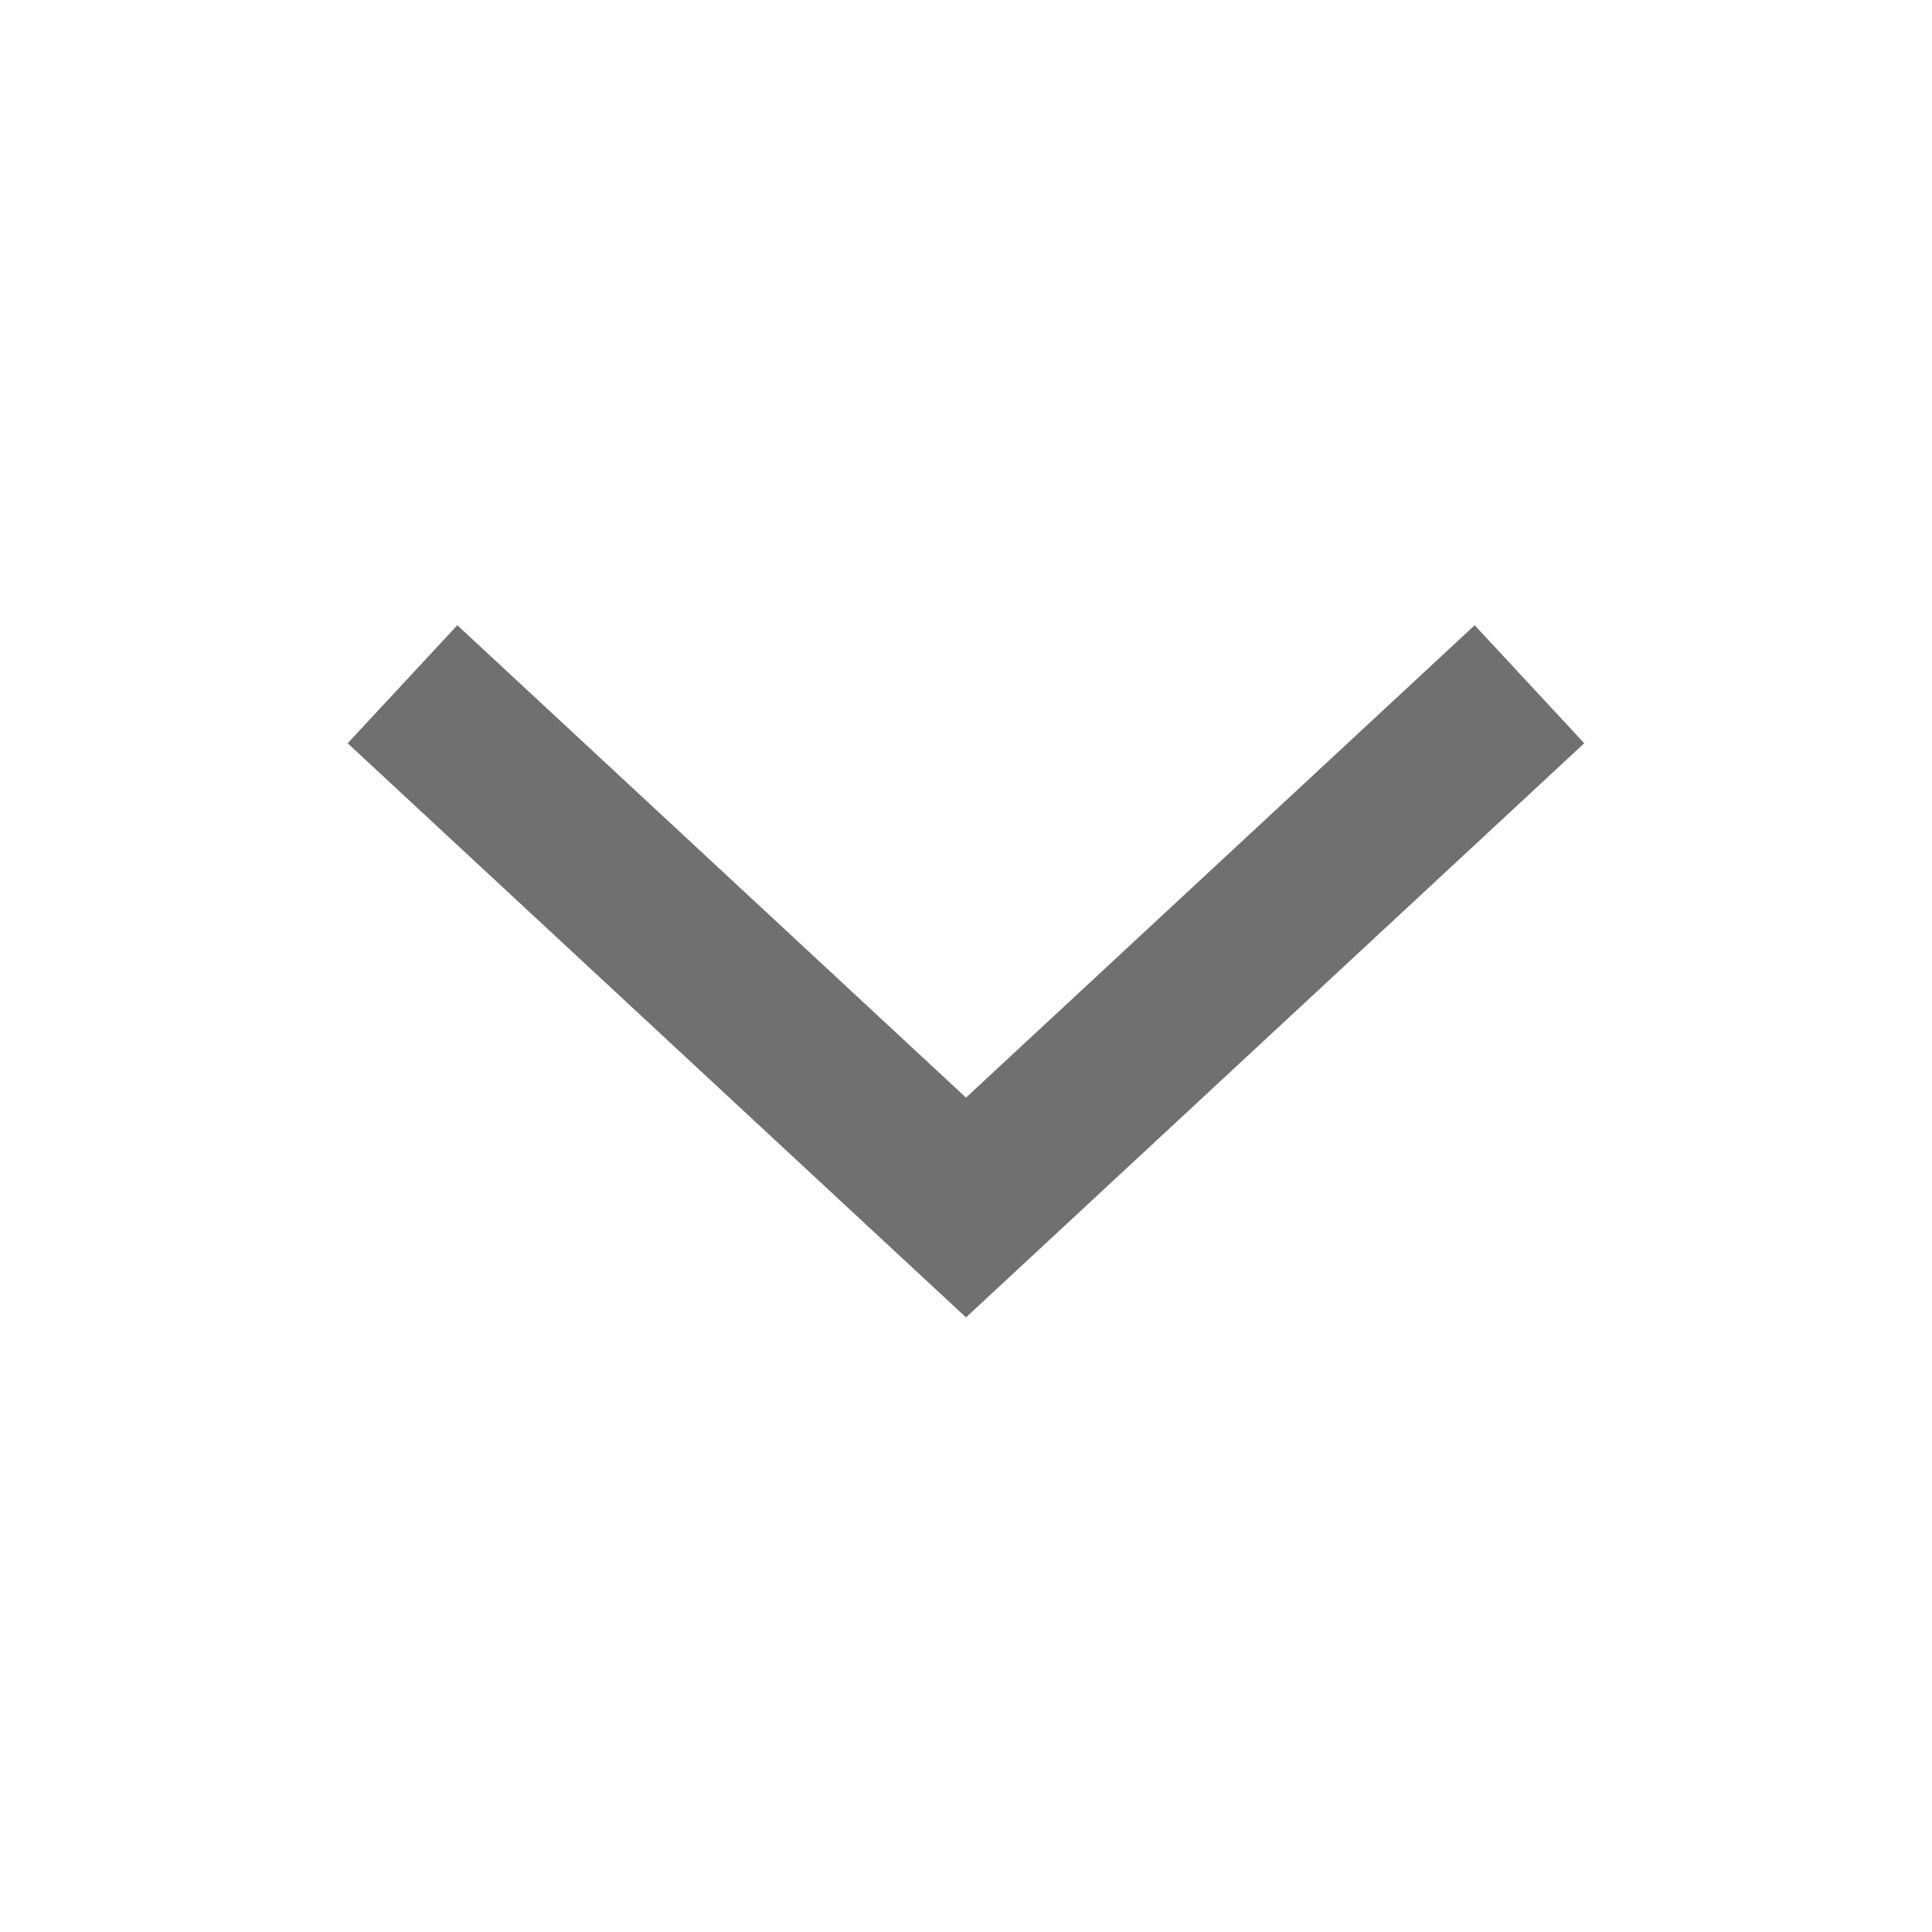
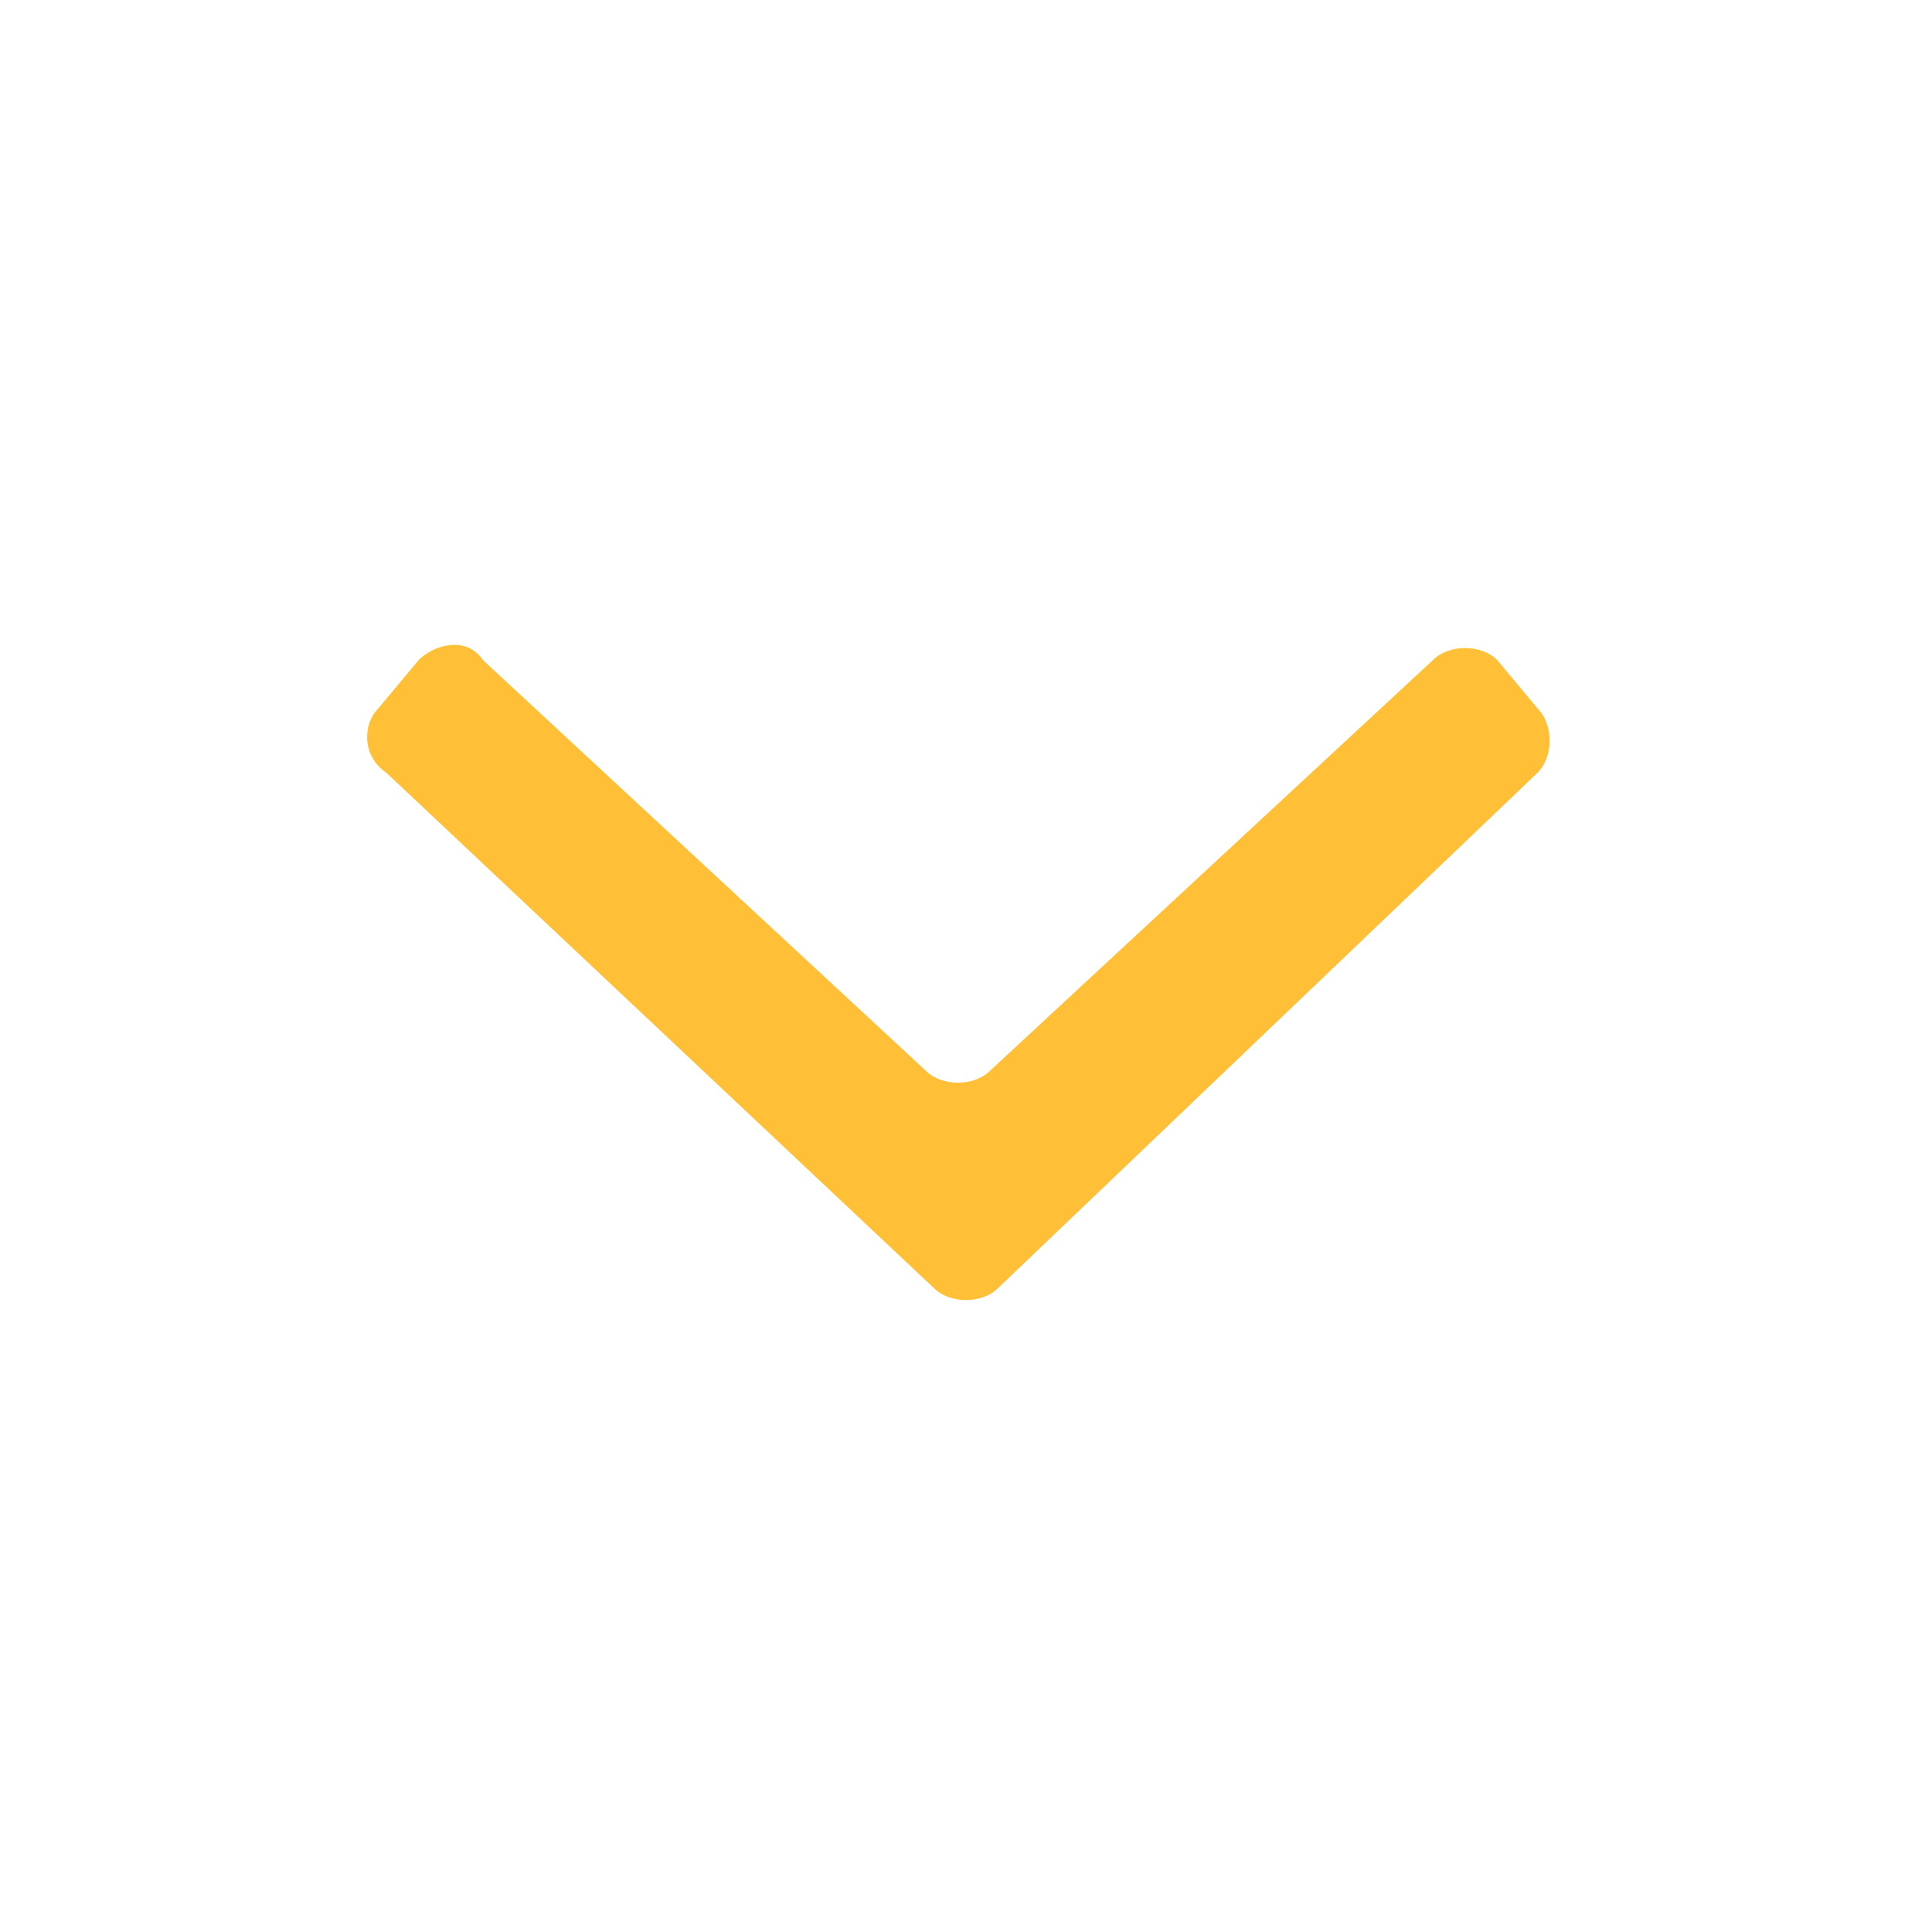
- <svg xmlns="http://www.w3.org/2000/svg" width="24px" height="24px" viewBox="0 0 24 24" version="1.1">
-   <g id="ic-arrow-down" stroke="none" stroke-width="1" fill="none" fill-rule="evenodd">
+ <svg xmlns="http://www.w3.org/2000/svg" version="1.1" id="Layer_1" x="0px" y="0px" viewBox="0 0 24 24" style="enable-background:new 0 0 24 24;" xml:space="preserve">
+   <style type="text/css">
+ 	.st0{fill-rule:evenodd;clip-rule:evenodd;fill:#FFC038;}
+ 	.st1{fill:none;}
+ </style>
+   <g id="ic-arrow-down">
    <g id="ic-arrow-drop-down">
-       <g id="Group_8822" transform="translate(4, 7)" fill="#707070">
-         <polygon id="Path_18879" points="8 9.365 0.319 2.233 1.681 0.767 8 6.635 14.319 0.767 15.68 2.233" />
+       <g id="Group_8822" transform="translate(4, 7)">
+         <path id="Path_18879" class="st0" d="M7.6,9L0.8,2.6C0.5,2.4,0.5,2,0.7,1.8l0.5-0.6C1.4,1,1.8,0.9,2,1.2l5.5,5.1     c0.2,0.2,0.6,0.2,0.8,0l5.5-5.1C14,1,14.4,1,14.6,1.2l0.5,0.6c0.2,0.2,0.2,0.6,0,0.8L8.4,9C8.2,9.2,7.8,9.2,7.6,9z" />
      </g>
-       <polygon id="Rectangle_4407" points="0 0 24 0 24 24 0 24" />
+       <path id="Rectangle_4407" class="st1" d="M0.6,0h22.8C23.7,0,24,0.3,24,0.6v22.8c0,0.3-0.3,0.6-0.6,0.6H0.6C0.3,24,0,23.7,0,23.4    V0.6C0,0.3,0.3,0,0.6,0z" />
    </g>
  </g>
</svg>
